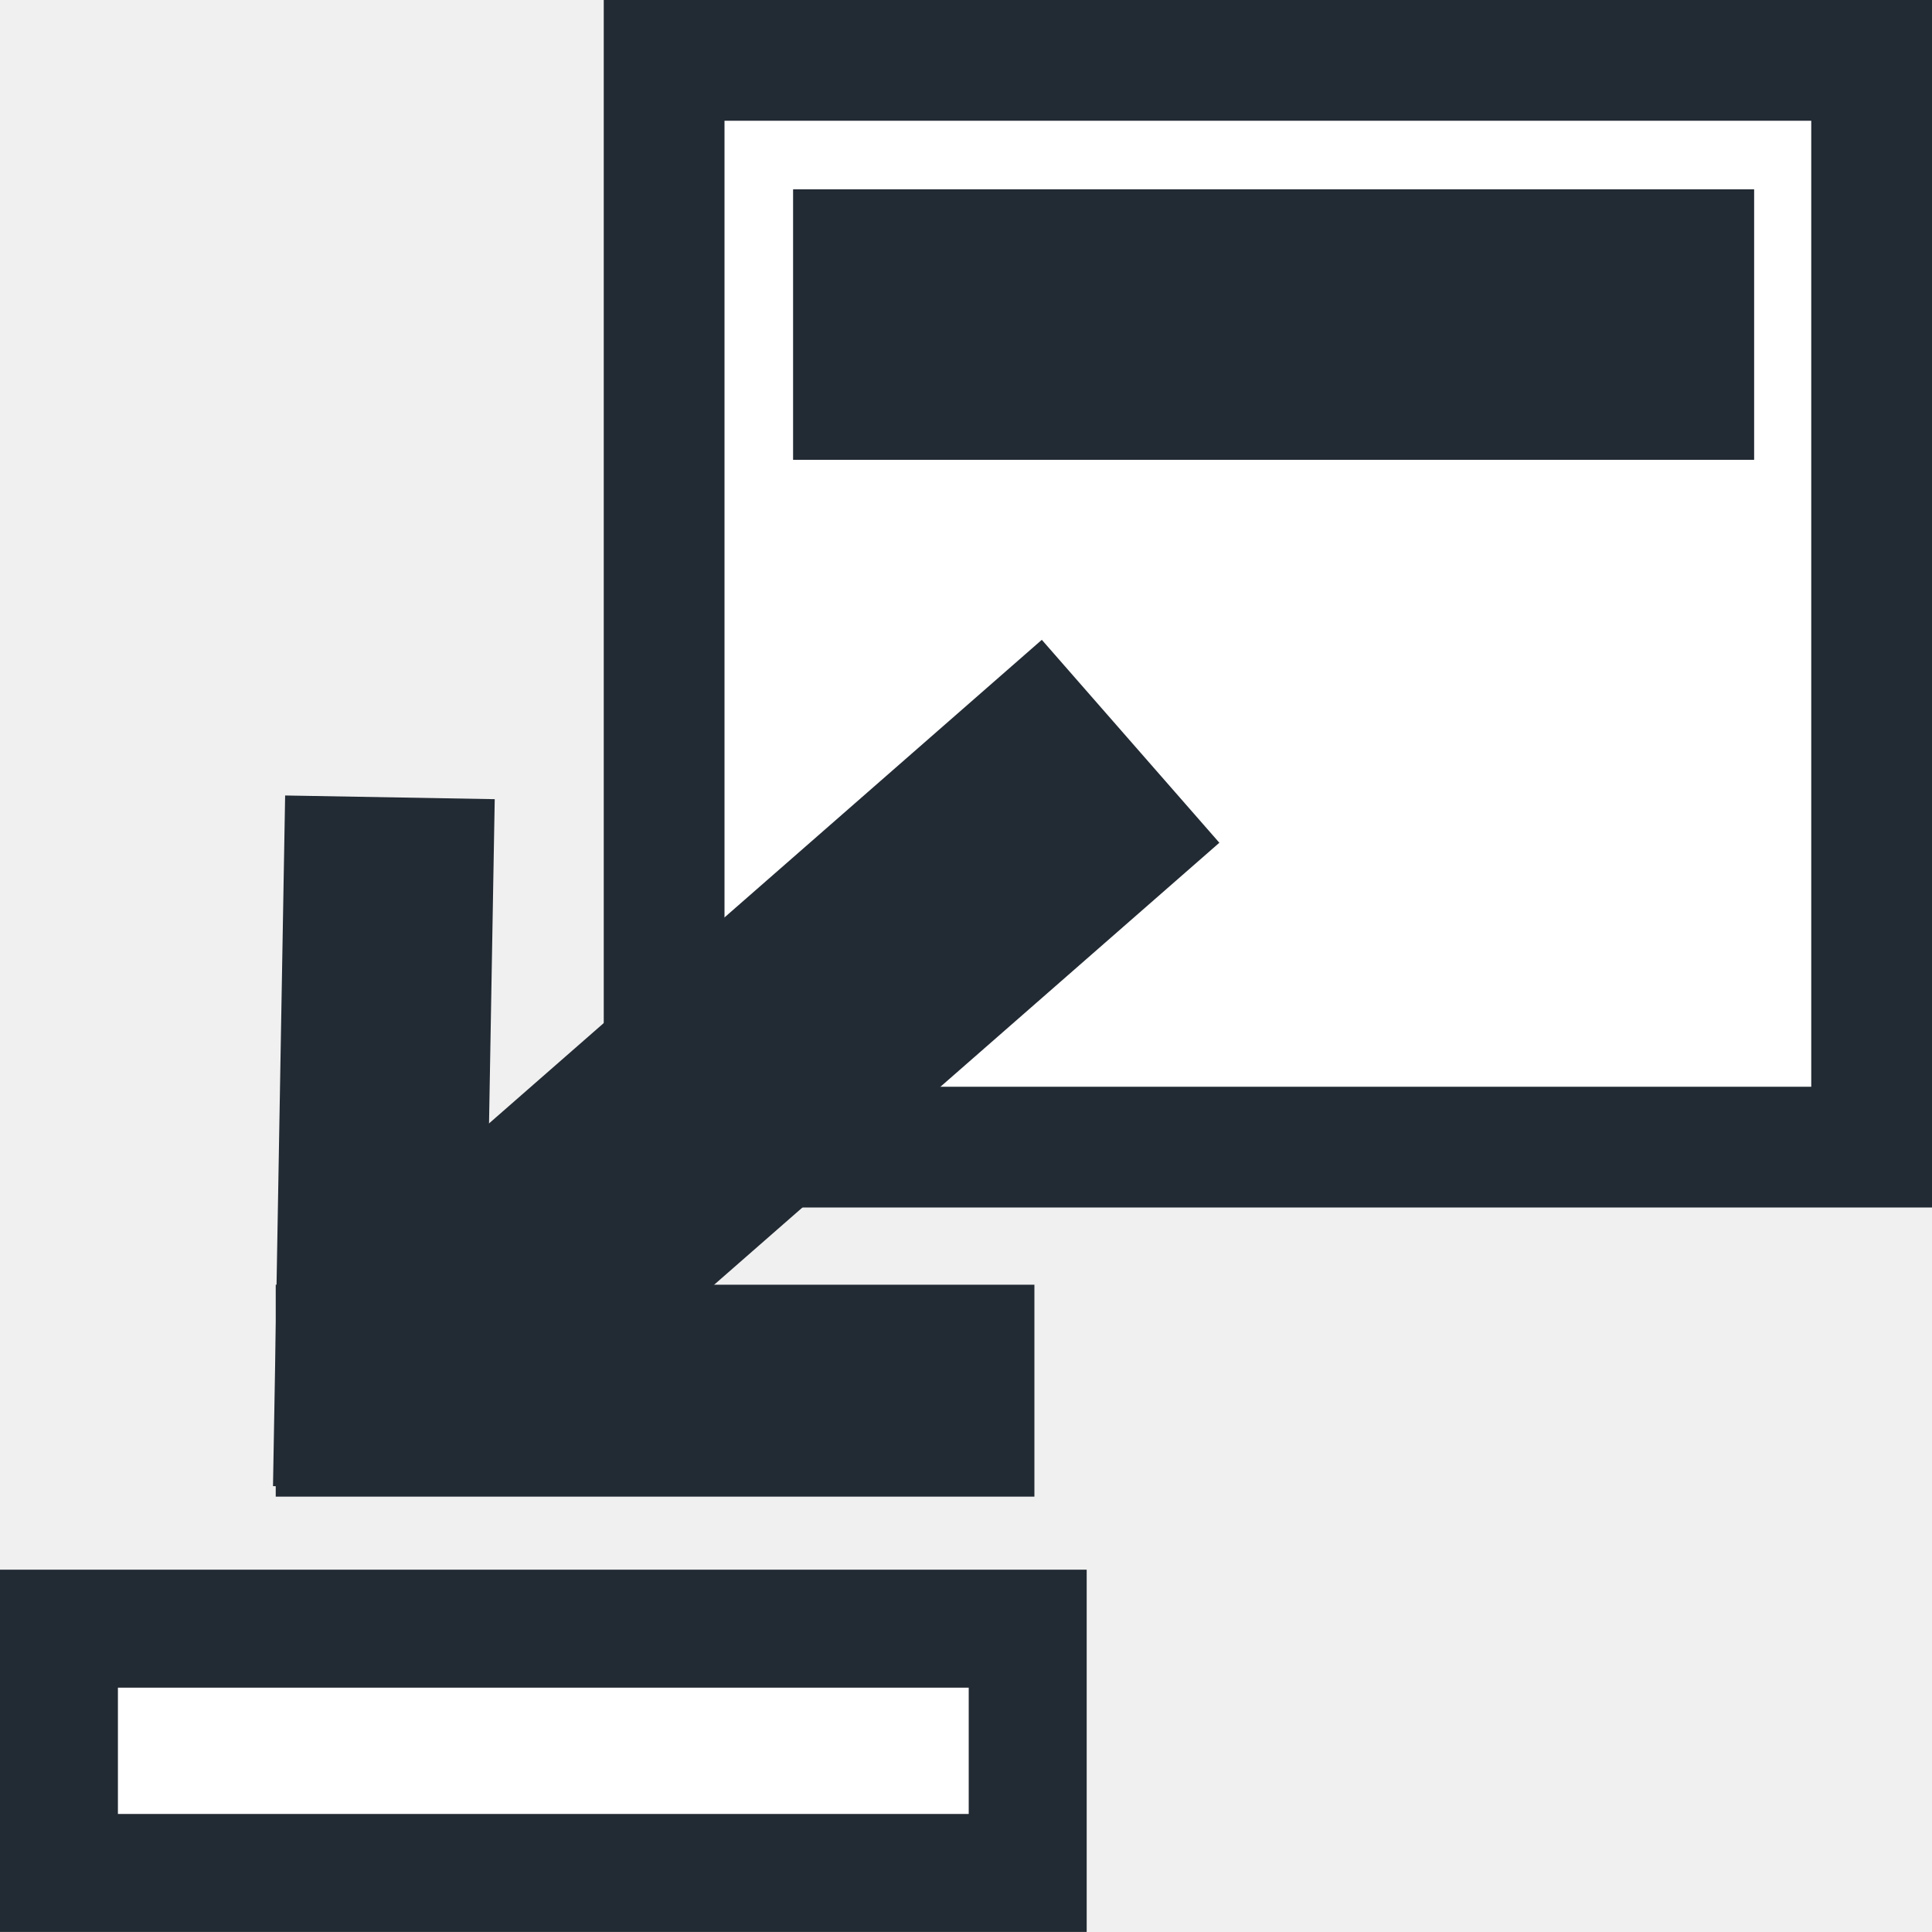
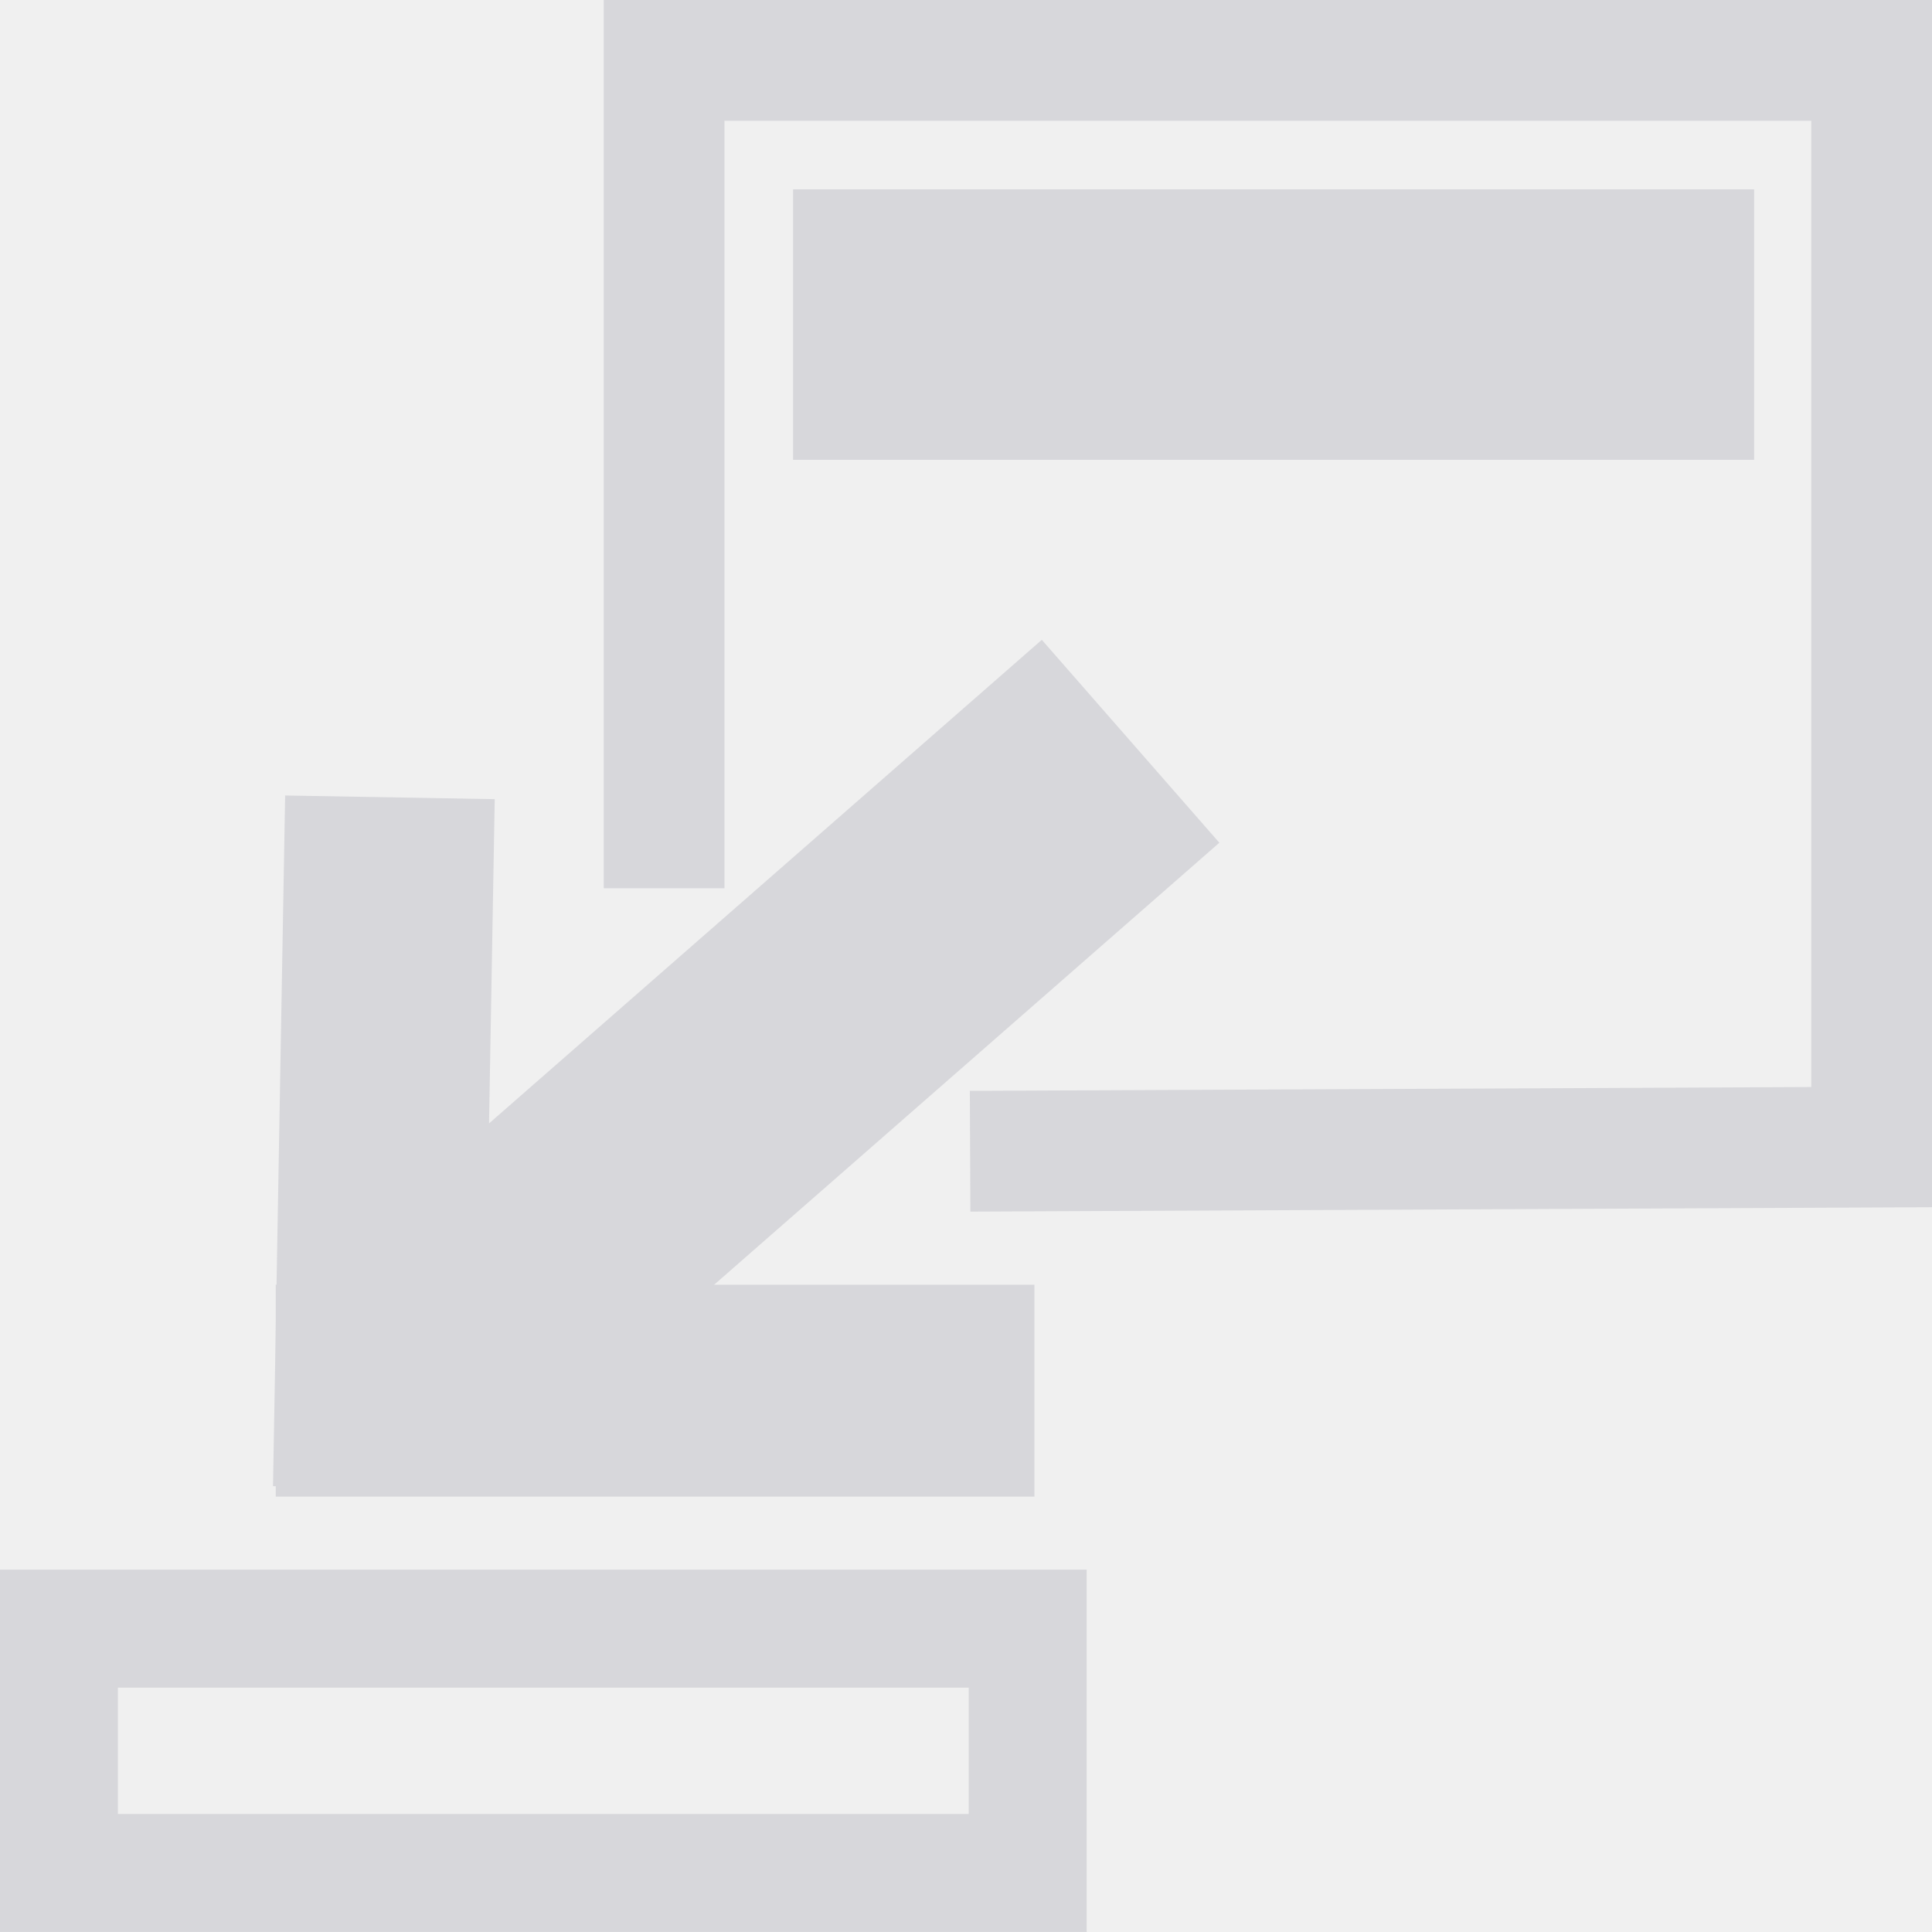
<svg xmlns="http://www.w3.org/2000/svg" width="16" height="16" id="svg2987" version="1.1">
  <defs id="defs2989" />
  <g id="layer1" transform="translate(0,-16)">
-     <rect style="fill:#ffffff;fill-opacity:1;stroke:#222a33;stroke-width:1;stroke-miterlimit:4;stroke-opacity:1;stroke-dasharray:none;stroke-dashoffset:0" id="rect3765" width="10" height="9" x="5.5" y="16.5" />
-     <rect style="fill:#222a33;fill-opacity:1;fill-rule:nonzero;stroke:#222a33;stroke-width:0.396;stroke-miterlimit:4;stroke-opacity:1;stroke-dasharray:none;stroke-dashoffset:0" id="rect3791" width="7.563" height="1.844" x="6.766" y="17.766" />
-     <rect style="fill:#ffffff;stroke:#222a33;stroke-width:0.977;stroke-linecap:square;stroke-linejoin:miter;stroke-miterlimit:4;stroke-opacity:1;stroke-dasharray:none;stroke-dashoffset:0;fill-opacity:1" id="rect6517" width="8.023" height="2.023" x="0.488" y="29.488" />
-     <path style="fill:none;stroke:#222a33;stroke-width:2.233;stroke-linecap:butt;stroke-linejoin:miter;stroke-miterlimit:4;stroke-opacity:1;stroke-dasharray:none" d="M 9.363,22.139 3.266,27.473" id="path6519" />
-     <path style="fill:none;stroke:#222a33;stroke-width:1.736;stroke-linecap:square;stroke-linejoin:miter;stroke-miterlimit:4;stroke-opacity:1;stroke-dasharray:none" d="m 3.144,27.455 0.07,-3.984" id="path6965" />
-     <path style="fill:none;stroke:#222a33;stroke-width:1.755;stroke-linecap:square;stroke-linejoin:miter;stroke-miterlimit:4;stroke-opacity:1;stroke-dasharray:none" d="m 3.161,27.517 4.528,0" id="path6967" />
+     <path style="fill:#f9f9f9;fill-opacity:0.003;stroke:#d7d7db;stroke-width:1;stroke-linejoin:miter;stroke-miterlimit:4;stroke-dasharray:none;stroke-dashoffset:0;stroke-opacity:1" d="m 5.5,23.356 0,-6.856 h 10 v 9 l -7.466,0.034" id="rect3765" />
+     <rect style="fill:#d7d7db;fill-opacity:1;fill-rule:nonzero;stroke:#d7d7db;stroke-width:0.396;stroke-miterlimit:4;stroke-opacity:1;stroke-dasharray:none;stroke-dashoffset:0" id="rect3791" width="7.563" height="1.844" x="6.766" y="17.766" />
+     <rect style="fill:#f9f9f9;stroke:#d7d7db;stroke-width:0.977;stroke-linecap:square;stroke-linejoin:miter;stroke-miterlimit:4;stroke-opacity:1;stroke-dasharray:none;stroke-dashoffset:0;fill-opacity:0.003" id="rect6517" width="8.023" height="2.023" x="0.488" y="29.488" />
+     <path style="fill:none;stroke:#d7d7db;stroke-width:2.233;stroke-linecap:butt;stroke-linejoin:miter;stroke-miterlimit:4;stroke-opacity:1;stroke-dasharray:none" d="M 9.363,22.139 3.266,27.473" id="path6519" />
+     <path style="fill:none;stroke:#d7d7db;stroke-width:1.736;stroke-linecap:square;stroke-linejoin:miter;stroke-miterlimit:4;stroke-opacity:1;stroke-dasharray:none" d="m 3.144,27.455 0.07,-3.984" id="path6965" />
+     <path style="fill:none;stroke:#d7d7db;stroke-width:1.755;stroke-linecap:square;stroke-linejoin:miter;stroke-miterlimit:4;stroke-opacity:1;stroke-dasharray:none" d="m 3.161,27.517 4.528,0" id="path6967" />
  </g>
</svg>
